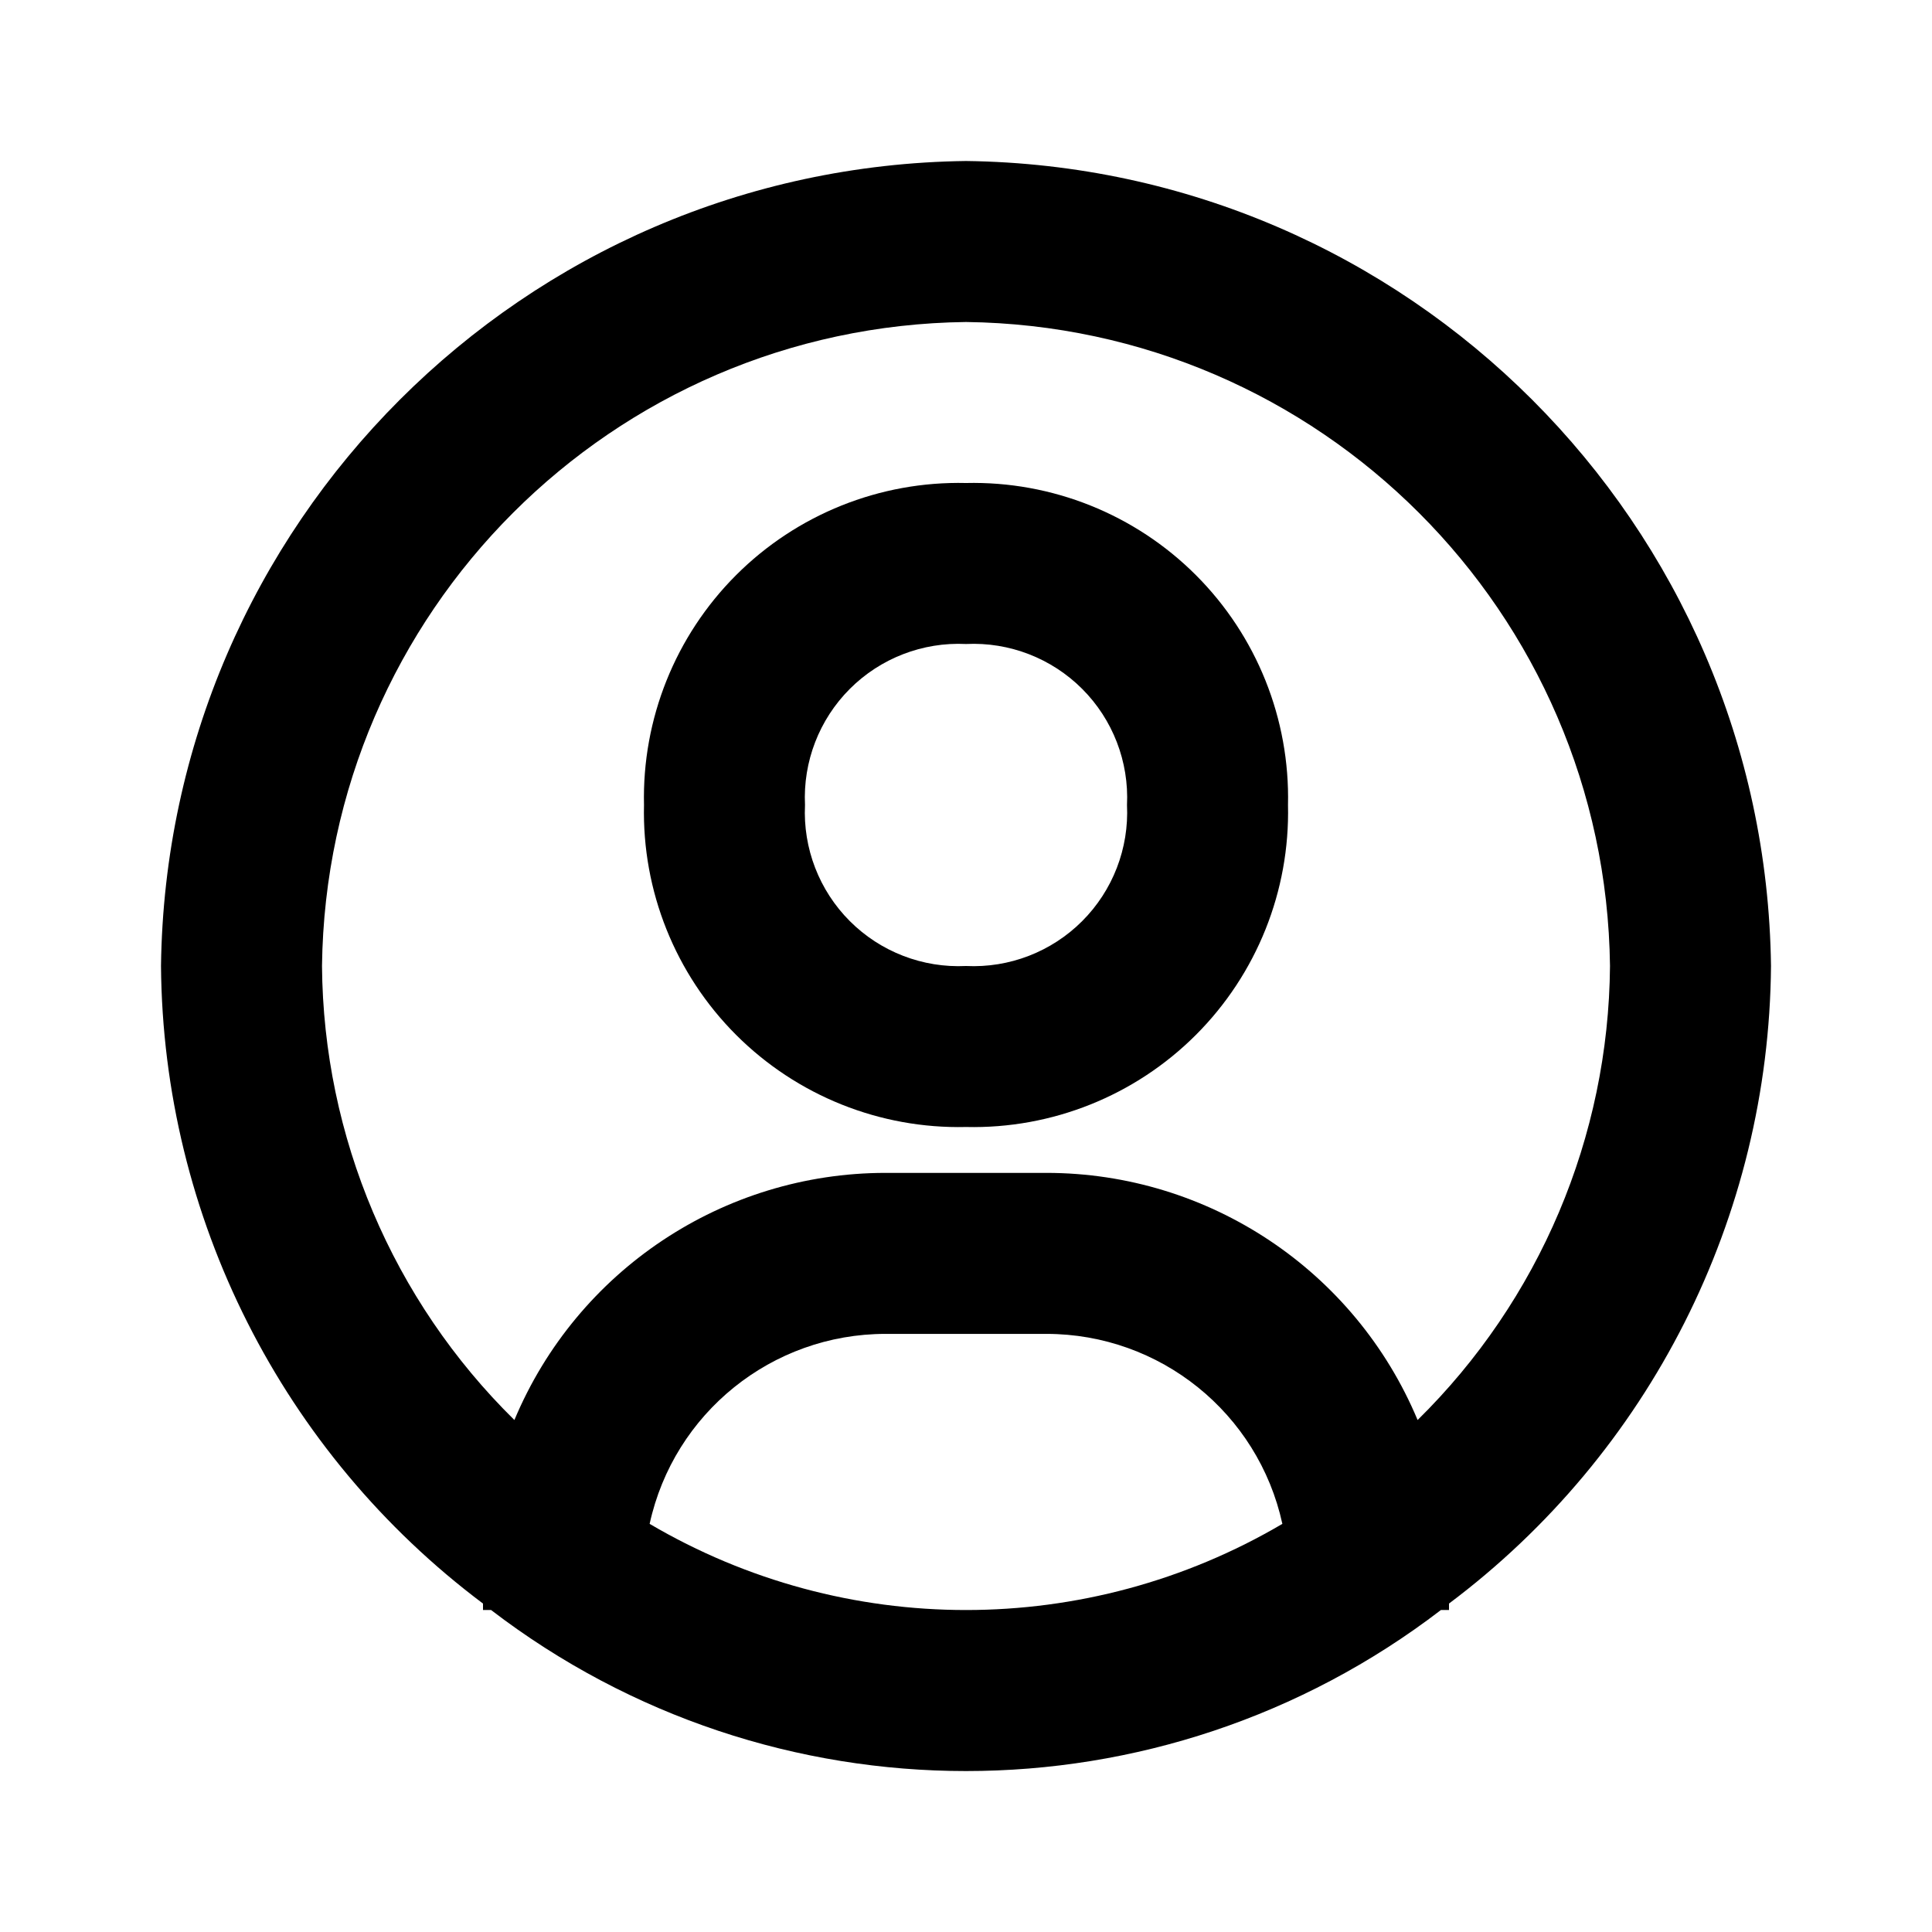
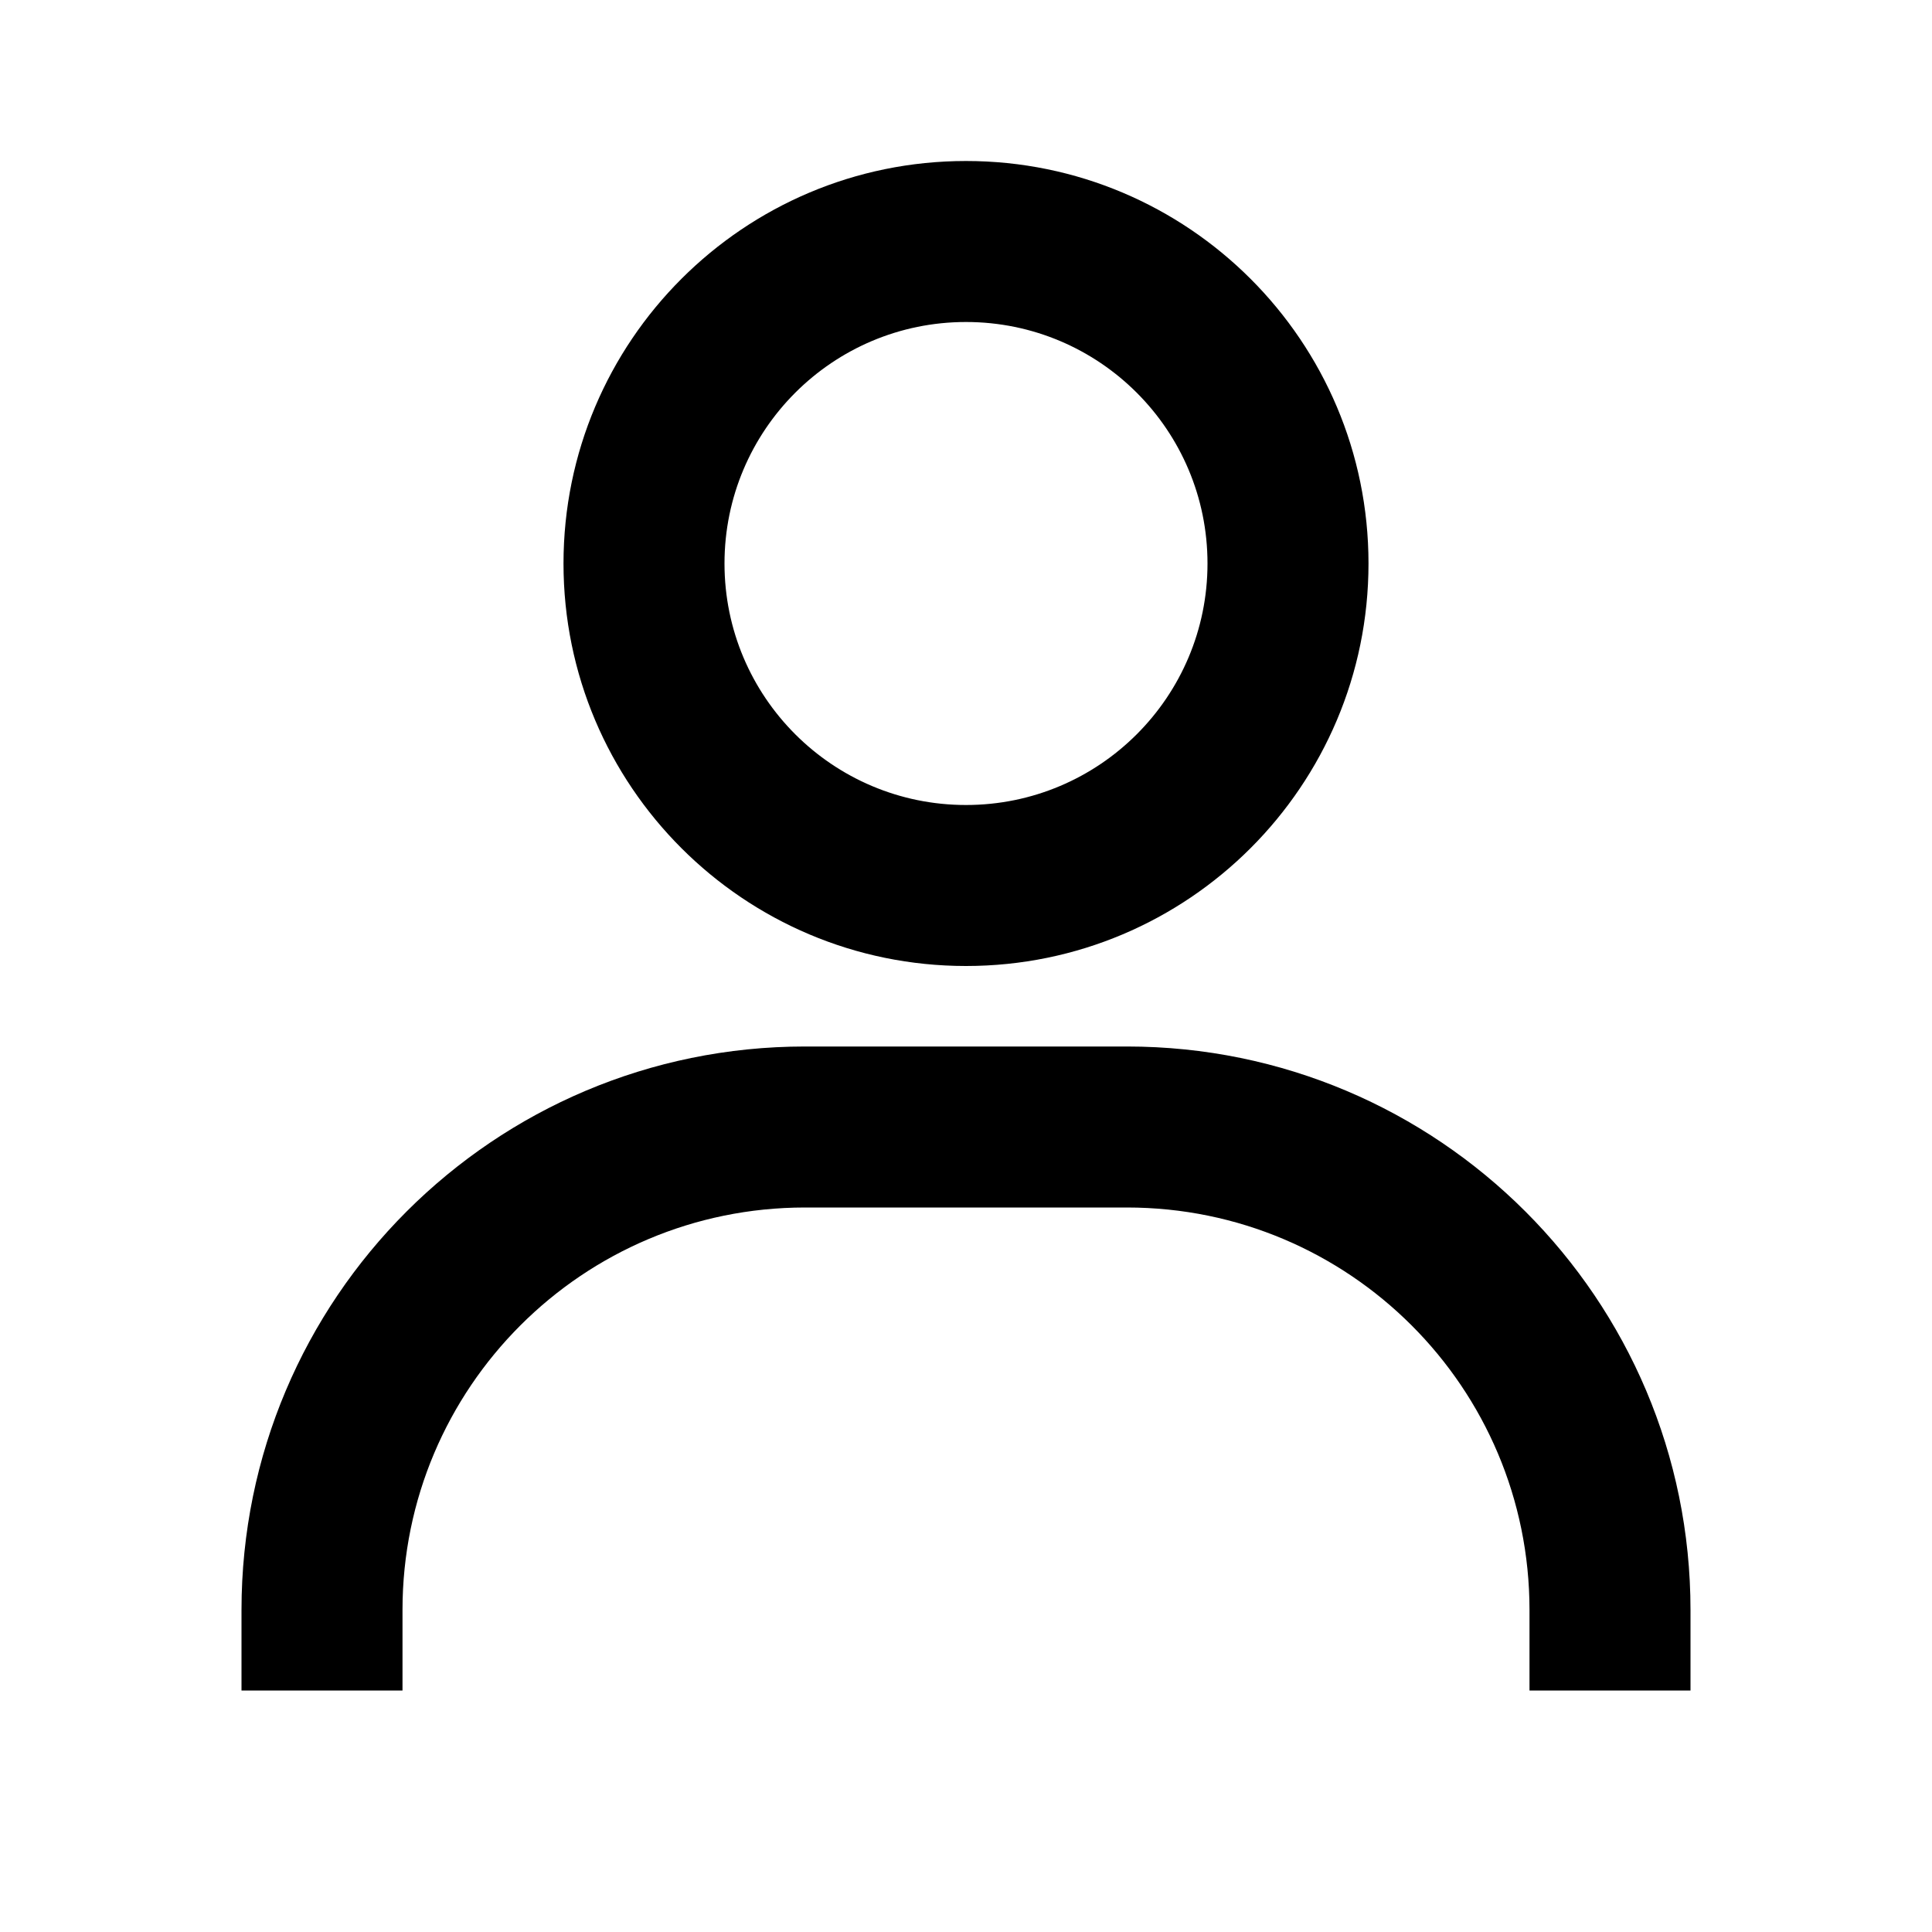
<svg xmlns="http://www.w3.org/2000/svg" width="16" height="16" viewBox="0 0 24 24">
-   <path d="M12 2A10.13 10.13 0 0 0 2 12a10 10 0 0 0 4 7.92V20h.1a9.7 9.7 0 0 0 11.8 0h.1v-.08A10 10 0 0 0 22 12 10.13 10.13 0 0 0 12 2zM8.07 18.93A3 3 0 0 1 11 16.57h2a3 3 0 0 1 2.93 2.36 7.75 7.75 0 0 1-7.86 0zm9.54-1.29A5 5 0 0 0 13 14.57h-2a5 5 0 0 0-4.61 3.07A8 8 0 0 1 4 12a8.1 8.1 0 0 1 8-8 8.1 8.1 0 0 1 8 8 8 8 0 0 1-2.39 5.64z" />
-   <path d="M12 6a3.91 3.91 0 0 0-4 4 3.91 3.91 0 0 0 4 4 3.91 3.91 0 0 0 4-4 3.91 3.91 0 0 0-4-4zm0 6a1.91 1.91 0 0 1-2-2 1.91 1.91 0 0 1 2-2 1.91 1.91 0 0 1 2 2 1.91 1.91 0 0 1-2 2z" />
+   <path d="M12 2a5 5 0 1 0 5 5 5 5 0 0 0-5-5zm0 8a3 3 0 1 1 3-3 3 3 0 0 1-3 3zm9 11v-1a7 7 0 0 0-7-7h-4a7 7 0 0 0-7 7v1h2v-1a5 5 0 0 1 5-5h4a5 5 0 0 1 5 5v1z" />
</svg>
